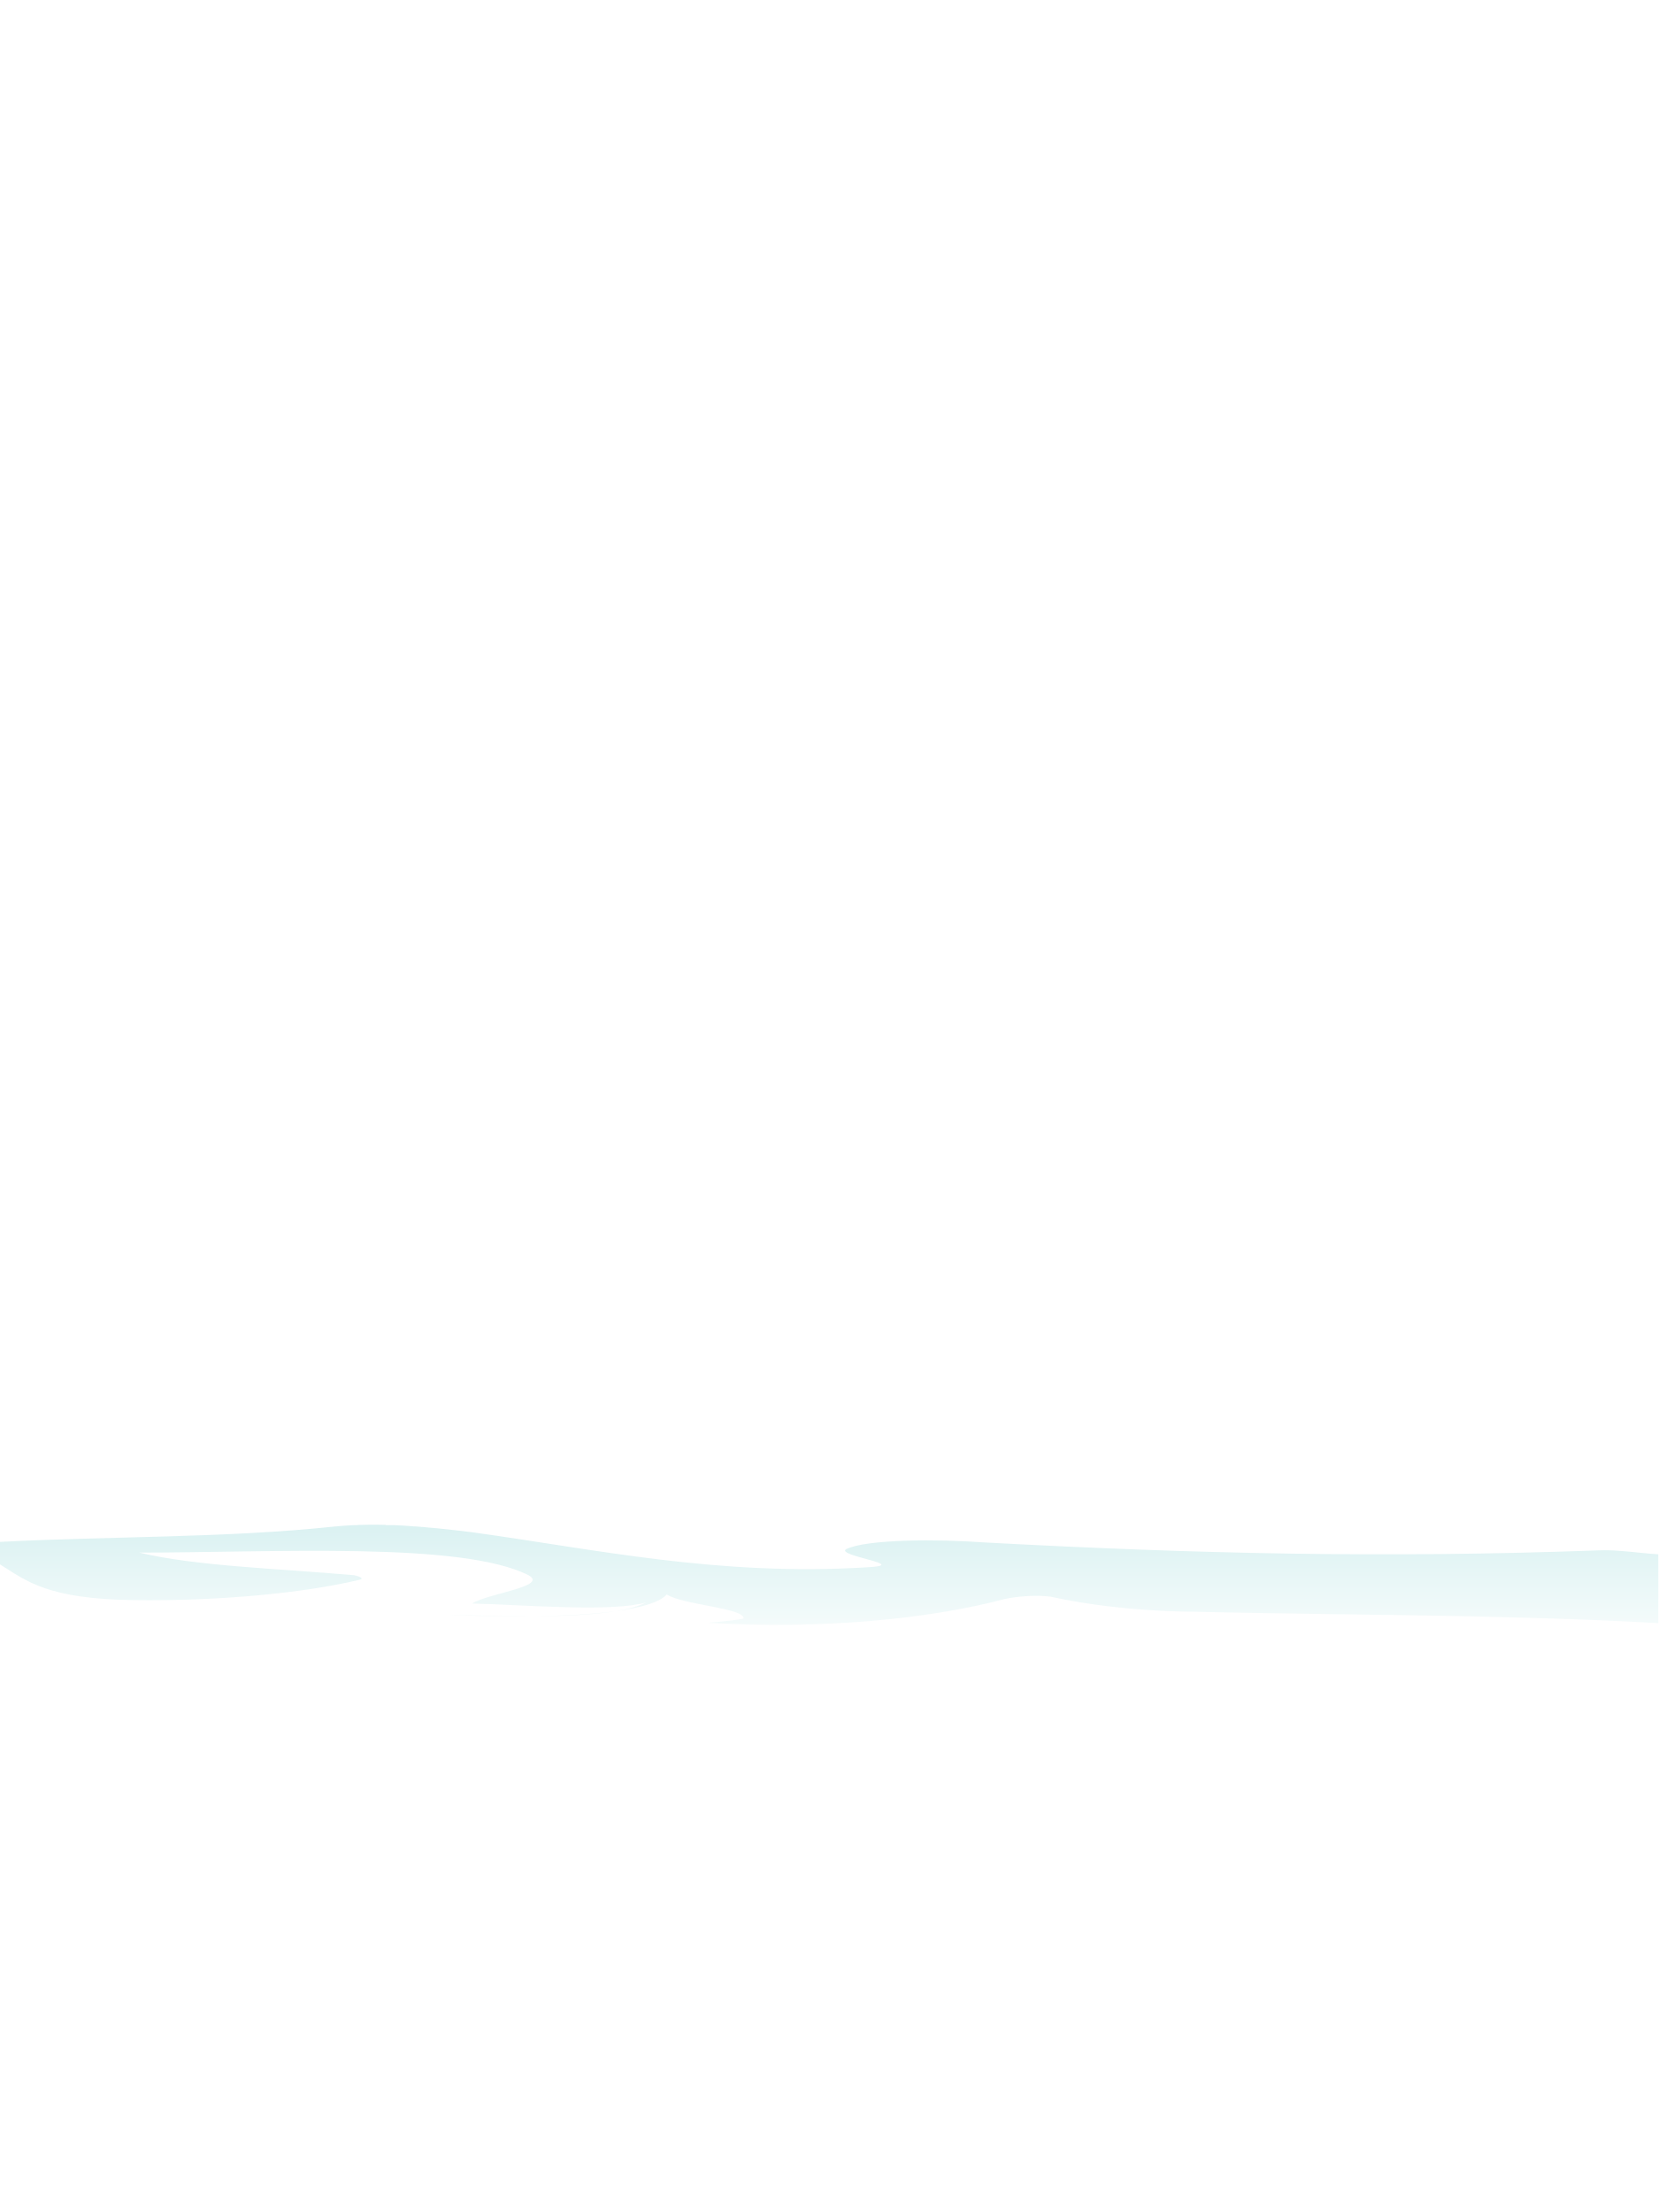
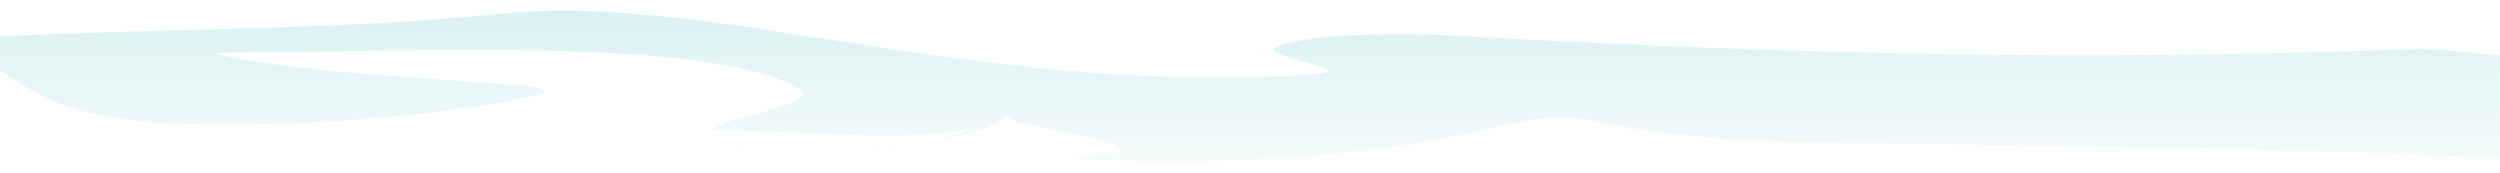
- <svg xmlns="http://www.w3.org/2000/svg" viewBox="0 0 361.213 481.8">
+ <svg xmlns="http://www.w3.org/2000/svg" viewBox="0.00 330.57 361.21 24.87">
  <defs>
    <clipPath id="clipPath7452" clipPathUnits="userSpaceOnUse">
      <path d="m 1006.24,981.59 c -38.412,-5.199 -85.92,-7.629 -135.552,-8.25 49.695,0.121 98.007,1.969 135.552,8.25 z" />
    </clipPath>
    <linearGradient id="linearGradient7460" spreadMethod="pad" gradientTransform="matrix(-9.7e-5,2220,2220,9.7e-5,938.467,889.26)" gradientUnits="userSpaceOnUse" y2="0" x2="1" y1="0" x1="0">
      <stop offset="0" stop-opacity="1" stop-color="#ffffff" />
      <stop offset="0.341" stop-opacity="1" stop-color="#88d3d4" />
      <stop offset="1" stop-opacity="1" stop-color="#2a388e" />
    </linearGradient>
    <clipPath id="clipPath7470" clipPathUnits="userSpaceOnUse">
      <path d="M 0,0 H 2709 V 3614 H 0 Z" />
    </clipPath>
    <clipPath id="clipPath7476" clipPathUnits="userSpaceOnUse">
      <path d="m 2709.06,1074.39 c -36.59,2.42 -66.95,7.81 -97.21,6.47 -351.37,-12.93 -660.92,-5.55 -1003.92,12.94 -75.29,5.55 -192.41,5.55 -225.88,-11.09 -16.73,-11.09 108.77,-25.87 33.47,-29.58 -242.61,-14.79 -443.403,29.58 -644.18,57.3 -75.293,9.25 -150.586,16.64 -225.887,9.25 C 368.539,1100.99 184.555,1104.13 0,1094.71 v -36.82 l 1.668,-1.05 c 41.828,-25.88 75.297,-55.45 217.516,-57.309 133.851,-1.84 276.074,11.089 368.101,33.269 8.367,1.85 0,5.54 -8.363,7.39 -125.488,11.1 -259.348,14.79 -351.371,36.98 217.512,0 527.054,18.47 635.812,-36.98 33.461,-18.48 -66.925,-29.57 -92.023,-46.21 83.656,-1.839 225.879,-14.781 284.44,1.86 -12.45,-6.289 -29.47,-10.899 -49.54,-14.25 40.72,5.519 71.22,14.172 83,27.18 25.1,-16.629 125.49,-22.18 125.49,-38.809 0,-1.859 -33.46,-5.551 -58.56,-7.402 184.05,-11.09 359.74,5.543 485.23,38.831 16.73,3.69 50.2,7.38 75.29,3.69 58.56,-12.939 133.85,-22.189 209.14,-24.029 265.48,-6.34 524.79,-4.582 783.23,-19.09 z" />
    </clipPath>
    <linearGradient id="linearGradient7484" spreadMethod="pad" gradientTransform="matrix(-9.7e-5,2219.94,2219.94,9.7e-5,1354.53,889.27)" gradientUnits="userSpaceOnUse" y2="0" x2="1" y1="0" x1="0">
      <stop offset="0" stop-opacity="1" stop-color="#ffffff" />
      <stop offset="0.341" stop-opacity="1" stop-color="#88d3d4" />
      <stop offset="1" stop-opacity="1" stop-color="#2a388e" />
    </linearGradient>
    <clipPath id="clipPath7494" clipPathUnits="userSpaceOnUse">
      <path d="m 729.508,975.512 c 44.91,-1.762 93.984,-2.774 141.18,-2.172 -48.747,-0.121 -98.774,1.441 -141.18,2.172 z" />
    </clipPath>
    <linearGradient id="linearGradient7502" spreadMethod="pad" gradientTransform="matrix(-9.74e-5,2229.29,2229.29,9.74e-5,800.098,888.91)" gradientUnits="userSpaceOnUse" y2="0" x2="1" y1="0" x1="0">
      <stop offset="0" stop-opacity="1" stop-color="#ffffff" />
      <stop offset="0.341" stop-opacity="1" stop-color="#88d3d4" />
      <stop offset="1" stop-opacity="1" stop-color="#2a388e" />
    </linearGradient>
  </defs>
  <g transform="matrix(1.333333,0,0,-1.333333,0,481.8)">
    <g transform="scale(0.1)">
      <g>
        <g clip-path="url(#clipPath7452)">
          <path fill="url(#linearGradient7460)" fill-opacity="1" fill-rule="nonzero" stroke="none" d="m 1006.24,981.59 c -38.412,-5.199 -85.92,-7.629 -135.552,-8.25 49.695,0.121 98.007,1.969 135.552,8.25" />
        </g>
      </g>
      <g>
        <g clip-path="url(#clipPath7470)">
          <g clip-path="url(#clipPath7476)">
            <path fill="url(#linearGradient7484)" fill-opacity="1" fill-rule="nonzero" stroke="none" d="m 1215,959 v 1 h -28 v 1 h -22 v 1 h -9 v 1 h 5 v 1 h 12 v 1 h 10 v 1 h 9 v 1 h 8 v 1 h 7 v 1 h 5 v 1 h 2 v 2 h -1 v 1 h -1 v 1 h -1 v 1 h -2 v 1 h -2 v 1 h -2 v 1 h -2 v 1 h -3 v 1 h -3 v 1 h -3 v 1 h -4 v 1 h -4 v 1 h -4 v 1 h -5 v 1 h -4 v 1 h -5 v 1 h -5 v 1 h -5 v 1 h -5 v 1 h -6 v 1 h -5 v 1 h -5 v 1 h -4 v 1 h -5 v 1 h -5 v 1 h -4 v 1 h -4 v 1 h -4 v 1 h -3 v 1 h -3 v 1 h -4 v 1 h -2 v 1 h -3 v 1 h -2 v 1 h -2 v 1 h -2 v 1 h -1 v -1 h -1 v -1 h -1 v -1 h -1 v -1 h -2 v -1 h -1 v -1 h -2 v -1 h -2 v -1 h -1 v -1 h -2 v -1 h -2 v -1 h -3 v -1 h -2 v -1 h -3 v -1 h -2 v -1 h -3 v -1 h -3 v -1 h -4 v -1 h -3 v -1 h -4 v -1 h -4 v -1 h -5 v -1 h -5 v -1 h -5 v -1 h -5 v -1 h -7 v -1 h -6 v -1 h -4 v 1 h 2 v 1 h 5 v 1 h 5 v 1 h 5 v 1 h 4 v 1 h 4 v 1 h 4 v 1 h 3 v 1 h 3 v 1 h 3 v 1 h 2 v 1 h -2 v -1 h -6 v -1 h -7 v -1 h -9 v -1 h -12 v -1 h -19 v -1 h -69 v 1 h -30 v 1 h -24 v 1 h -22 v 1 h -22 v 1 h -23 v 1 h -30 v 2 h 1 v 1 h 2 v 1 h 2 v 1 h 3 v 1 h 2 v 1 h 2 v 1 h 3 v 1 h 3 v 1 h 3 v 1 h 3 v 1 h 4 v 1 h 3 v 1 h 3 v 1 h 4 v 1 h 3 v 1 h 4 v 1 h 4 v 1 h 3 v 1 h 4 v 1 h 3 v 1 h 4 v 1 h 3 v 1 h 4 v 1 h 3 v 1 h 3 v 1 h 3 v 1 h 3 v 1 h 2 v 1 h 3 v 1 h 2 v 1 h 2 v 1 h 2 v 1 h 1 v 1 h 2 v 1 h 1 v 2 h 1 v 4 h -1 v 1 h -1 v 1 h -1 v 1 h -1 v 1 h -2 v 1 h -2 v 1 h -2 v 1 h -2 v 1 h -2 v 1 h -3 v 1 h -2 v 1 h -3 v 1 h -2 v 1 h -3 v 1 h -3 v 1 h -3 v 1 h -3 v 1 h -4 v 1 h -3 v 1 h -4 v 1 h -3 v 1 h -3 v 1 h -4 v 1 h -5 v 1 h -5 v 1 h -4 v 1 h -5 v 1 h -5 v 1 h -5 v 1 h -6 v 1 h -7 v 1 h -6 v 1 h -7 v 1 h -6 v 1 h -9 v 1 h -9 v 1 h -9 v 1 h -10 v 1 h -12 v 1 h -14 v 1 h -13 v 1 h -19 v 1 h -21 v 1 h -32 v 1 h -59 v 1 h -61 v -1 h -92 v -1 h -68 v -1 h -90 v -1 h 4 v -1 h 5 v -1 h 5 v -1 h 5 v -1 h 6 v -1 h 5 v -1 h 6 v -1 h 6 v -1 h 7 v -1 h 6 v -1 h 7 v -1 h 6 v -1 h 8 v -1 h 9 v -1 h 8 v -1 h 9 v -1 h 9 v -1 h 10 v -1 h 10 v -1 h 11 v -1 h 11 v -1 h 12 v -1 h 13 v -1 h 12 v -1 h 13 v -1 h 14 v -1 h 14 v -1 h 14 v -1 h 14 v -1 h 13 v -1 h 14 v -1 h 14 v -1 h 12 v -1 h 13 v -1 h 12 v -1 h 10 v -1 h 4 v -1 h 3 v -1 h 2 v -1 h 1 v -1 h 1 v -3 h -2 v -1 h -5 v -1 h -4 v -1 h -4 v -1 h -5 v -1 h -5 v -1 h -5 v -1 h -5 v -1 h -5 v -1 h -5 v -1 h -6 v -1 h -6 v -1 h -6 v -1 h -6 v -1 h -6 v -1 h -6 v -1 h -7 v -1 h -7 v -1 h -8 v -1 h -7 v -1 h -8 v -1 h -7 v -1 h -10 v -1 h -9 v -1 h -10 v -1 h -10 v -1 h -10 v -1 h -13 v -1 h -13 v -1 h -12 v -1 h -16 v -1 h -20 v -1 h -19 v -1 h -35 v -1 h -89 v 1 h -21 v 1 h -15 v 1 h -11 v 1 h -9 v 1 h -8 v 1 h -8 v 1 h -6 v 1 h -6 v 1 h -5 v 1 h -5 v 1 h -5 v 1 h -4 v 1 h -4 v 1 h -4 v 1 h -3 v 1 h -4 v 1 h -3 v 1 h -3 v 1 h -3 v 1 h -3 v 1 h -3 v 1 h -2 v 1 h -3 v 1 h -2 v 1 h -3 v 1 h -2 v 1 h -2 v 1 h -2 v 1 h -3 v 1 h -2 v 1 h -2 v 1 h -2 v 1 h -1 v 1 h -2 v 1 h -2 v 1 h -2 v 1 h -2 v 1 h -2 v 1 h -1 v 1 h -2 v 1 h -2 v 1 h -1 v 1 h -2 v 1 h -1 v 1 h -2 v 1 h -2 v 1 h -1 v 1 h -2 v 1 h -1 v 1 h -2 v 1 h -2 v 1 H 9 v 1 H 7 v 1 H 6 v 1 H 4 v 1 H 3 v 1 H 1 v 1 H 0 v 38 h 5 v 1 h 22 v 1 h 24 v 1 h 26 v 1 h 31 v 1 h 31 v 1 h 37 v 1 h 37 v 1 h 36 v 1 h 34 v 1 h 30 v 1 h 29 v 1 h 22 v 1 h 21 v 1 h 21 v 1 h 17 v 1 h 15 v 1 h 16 v 1 h 15 v 1 h 14 v 1 h 11 v 1 h 12 v 1 h 12 v 1 h 11 v 1 h 10 v 1 h 9 v 1 h 10 v 1 h 26 v 1 h 46 v -1 h 33 v -1 h 12 v -1 h 13 v -1 h 12 v -1 h 13 v -1 h 10 v -1 h 9 v -1 h 9 v -1 h 9 v -1 h 9 v -1 h 8 v -1 h 8 v -1 h 7 v -1 h 7 v -1 h 7 v -1 h 7 v -1 h 7 v -1 h 7 v -1 h 6 v -1 h 7 v -1 h 7 v -1 h 6 v -1 h 7 v -1 h 6 v -1 h 7 v -1 h 6 v -1 h 7 v -1 h 6 v -1 h 7 v -1 h 6 v -1 h 7 v -1 h 6 v -1 h 7 v -1 h 6 v -1 h 7 v -1 h 6 v -1 h 7 v -1 h 6 v -1 h 7 v -1 h 7 v -1 h 6 v -1 h 7 v -1 h 7 v -1 h 7 v -1 h 7 v -1 h 7 v -1 h 7 v -1 h 7 v -1 h 7 v -1 h 7 v -1 h 8 v -1 h 7 v -1 h 8 v -1 h 8 v -1 h 8 v -1 h 8 v -1 h 9 v -1 h 9 v -1 h 8 v -1 h 9 v -1 h 10 v -1 h 10 v -1 h 10 v -1 h 11 v -1 h 11 v -1 h 13 v -1 h 13 v -1 h 15 v -1 h 17 v -1 h 18 v -1 h 30 v -1 h 99 v 1 h 24 v 1 h 20 v 1 h 14 v 1 h 7 v 1 h 4 v 1 h 1 v 1 h -1 v 1 h -2 v 1 h -2 v 1 h -3 v 1 h -3 v 1 h -4 v 1 h -3 v 1 h -4 v 1 h -3 v 1 h -4 v 1 h -4 v 1 h -3 v 1 h -4 v 1 h -3 v 1 h -3 v 1 h -3 v 1 h -2 v 1 h -3 v 1 h -1 v 1 h -2 v 1 h -1 v 1 h -1 v 3 h 1 v 1 h 1 v 1 h 2 v 1 h 3 v 1 h 3 v 1 h 4 v 1 h 3 v 1 h 5 v 1 h 5 v 1 h 5 v 1 h 7 v 1 h 8 v 1 h 9 v 1 h 12 v 1 h 17 v 1 h 34 v 1 h 33 v -1 h 37 v -1 h 21 v -1 h 16 v -1 h 17 v -1 h 19 v -1 h 20 v -1 h 21 v -1 h 20 v -1 h 20 v -1 h 22 v -1 h 24 v -1 h 24 v -1 h 24 v -1 h 23 v -1 h 25 v -1 h 31 v -1 h 31 v -1 h 31 v -1 h 34 v -1 h 47 v -1 h 47 v -1 h 80 v -1 h 199 v 1 h 60 v 1 h 58 v 1 h 36 v 1 h 36 v 1 h 33 v 1 h 27 v 1 h 8 v -1 h 22 v -1 h 14 v -1 h 10 v -1 h 10 v -1 h 11 v -1 h 11 v -1 h 8 V 961 h -1 v 1 h -18 v 1 h -20 v 1 h -22 v 1 h -22 v 1 h -23 v 1 h -28 v 1 h -28 v 1 h -28 v 1 h -36 v 1 h -39 v 1 h -42 v 1 h -53 v 1 h -58 v 1 h -66 v 1 h -71 v 1 h -66 v 1 h -63 v 1 h -51 v 1 h -47 v 1 h -28 v 1 h -17 v 1 h -16 v 1 h -12 v 1 h -12 v 1 h -10 v 1 h -9 v 1 h -9 v 1 h -8 v 1 h -8 v 1 h -8 v 1 h -7 v 1 h -6 v 1 h -7 v 1 h -6 v 1 h -6 v 1 h -6 v 1 h -5 v 1 h -6 v 1 h -5 v 1 h -5 v 1 h -5 v 1 h -5 v 1 h -4 v 1 h -9 v 1 h -32 v -1 h -11 v -1 h -8 v -1 h -7 v -1 h -5 v -1 h -5 v -1 h -3 v -1 h -4 v -1 h -4 v -1 h -4 v -1 h -5 v -1 h -4 v -1 h -5 v -1 h -4 v -1 h -4 v -1 h -5 v -1 h -4 v -1 h -5 v -1 h -6 v -1 h -5 v -1 h -5 v -1 h -6 v -1 h -5 v -1 h -5 v -1 h -6 v -1 h -5 v -1 h -5 v -1 h -7 v -1 h -7 v -1 h -7 v -1 h -7 v -1 h -7 v -1 h -7 v -1 h -7 v -1 h -7 v -1 h -9 v -1 h -9 v -1 h -10 v -1 h -10 v -1 h -10 v -1 h -9 v -1 h -12 v -1 h -15 v -1 h -15 v -1 h -16 v -1 h -19 v -1 h -34 v -1" />
          </g>
        </g>
      </g>
      <g>
        <g clip-path="url(#clipPath7494)">
          <path fill="url(#linearGradient7502)" fill-opacity="1" fill-rule="nonzero" stroke="none" d="m 729.508,975.512 c 44.91,-1.762 93.984,-2.774 141.18,-2.172 -48.747,-0.121 -98.774,1.441 -141.18,2.172" />
        </g>
      </g>
    </g>
  </g>
</svg>
